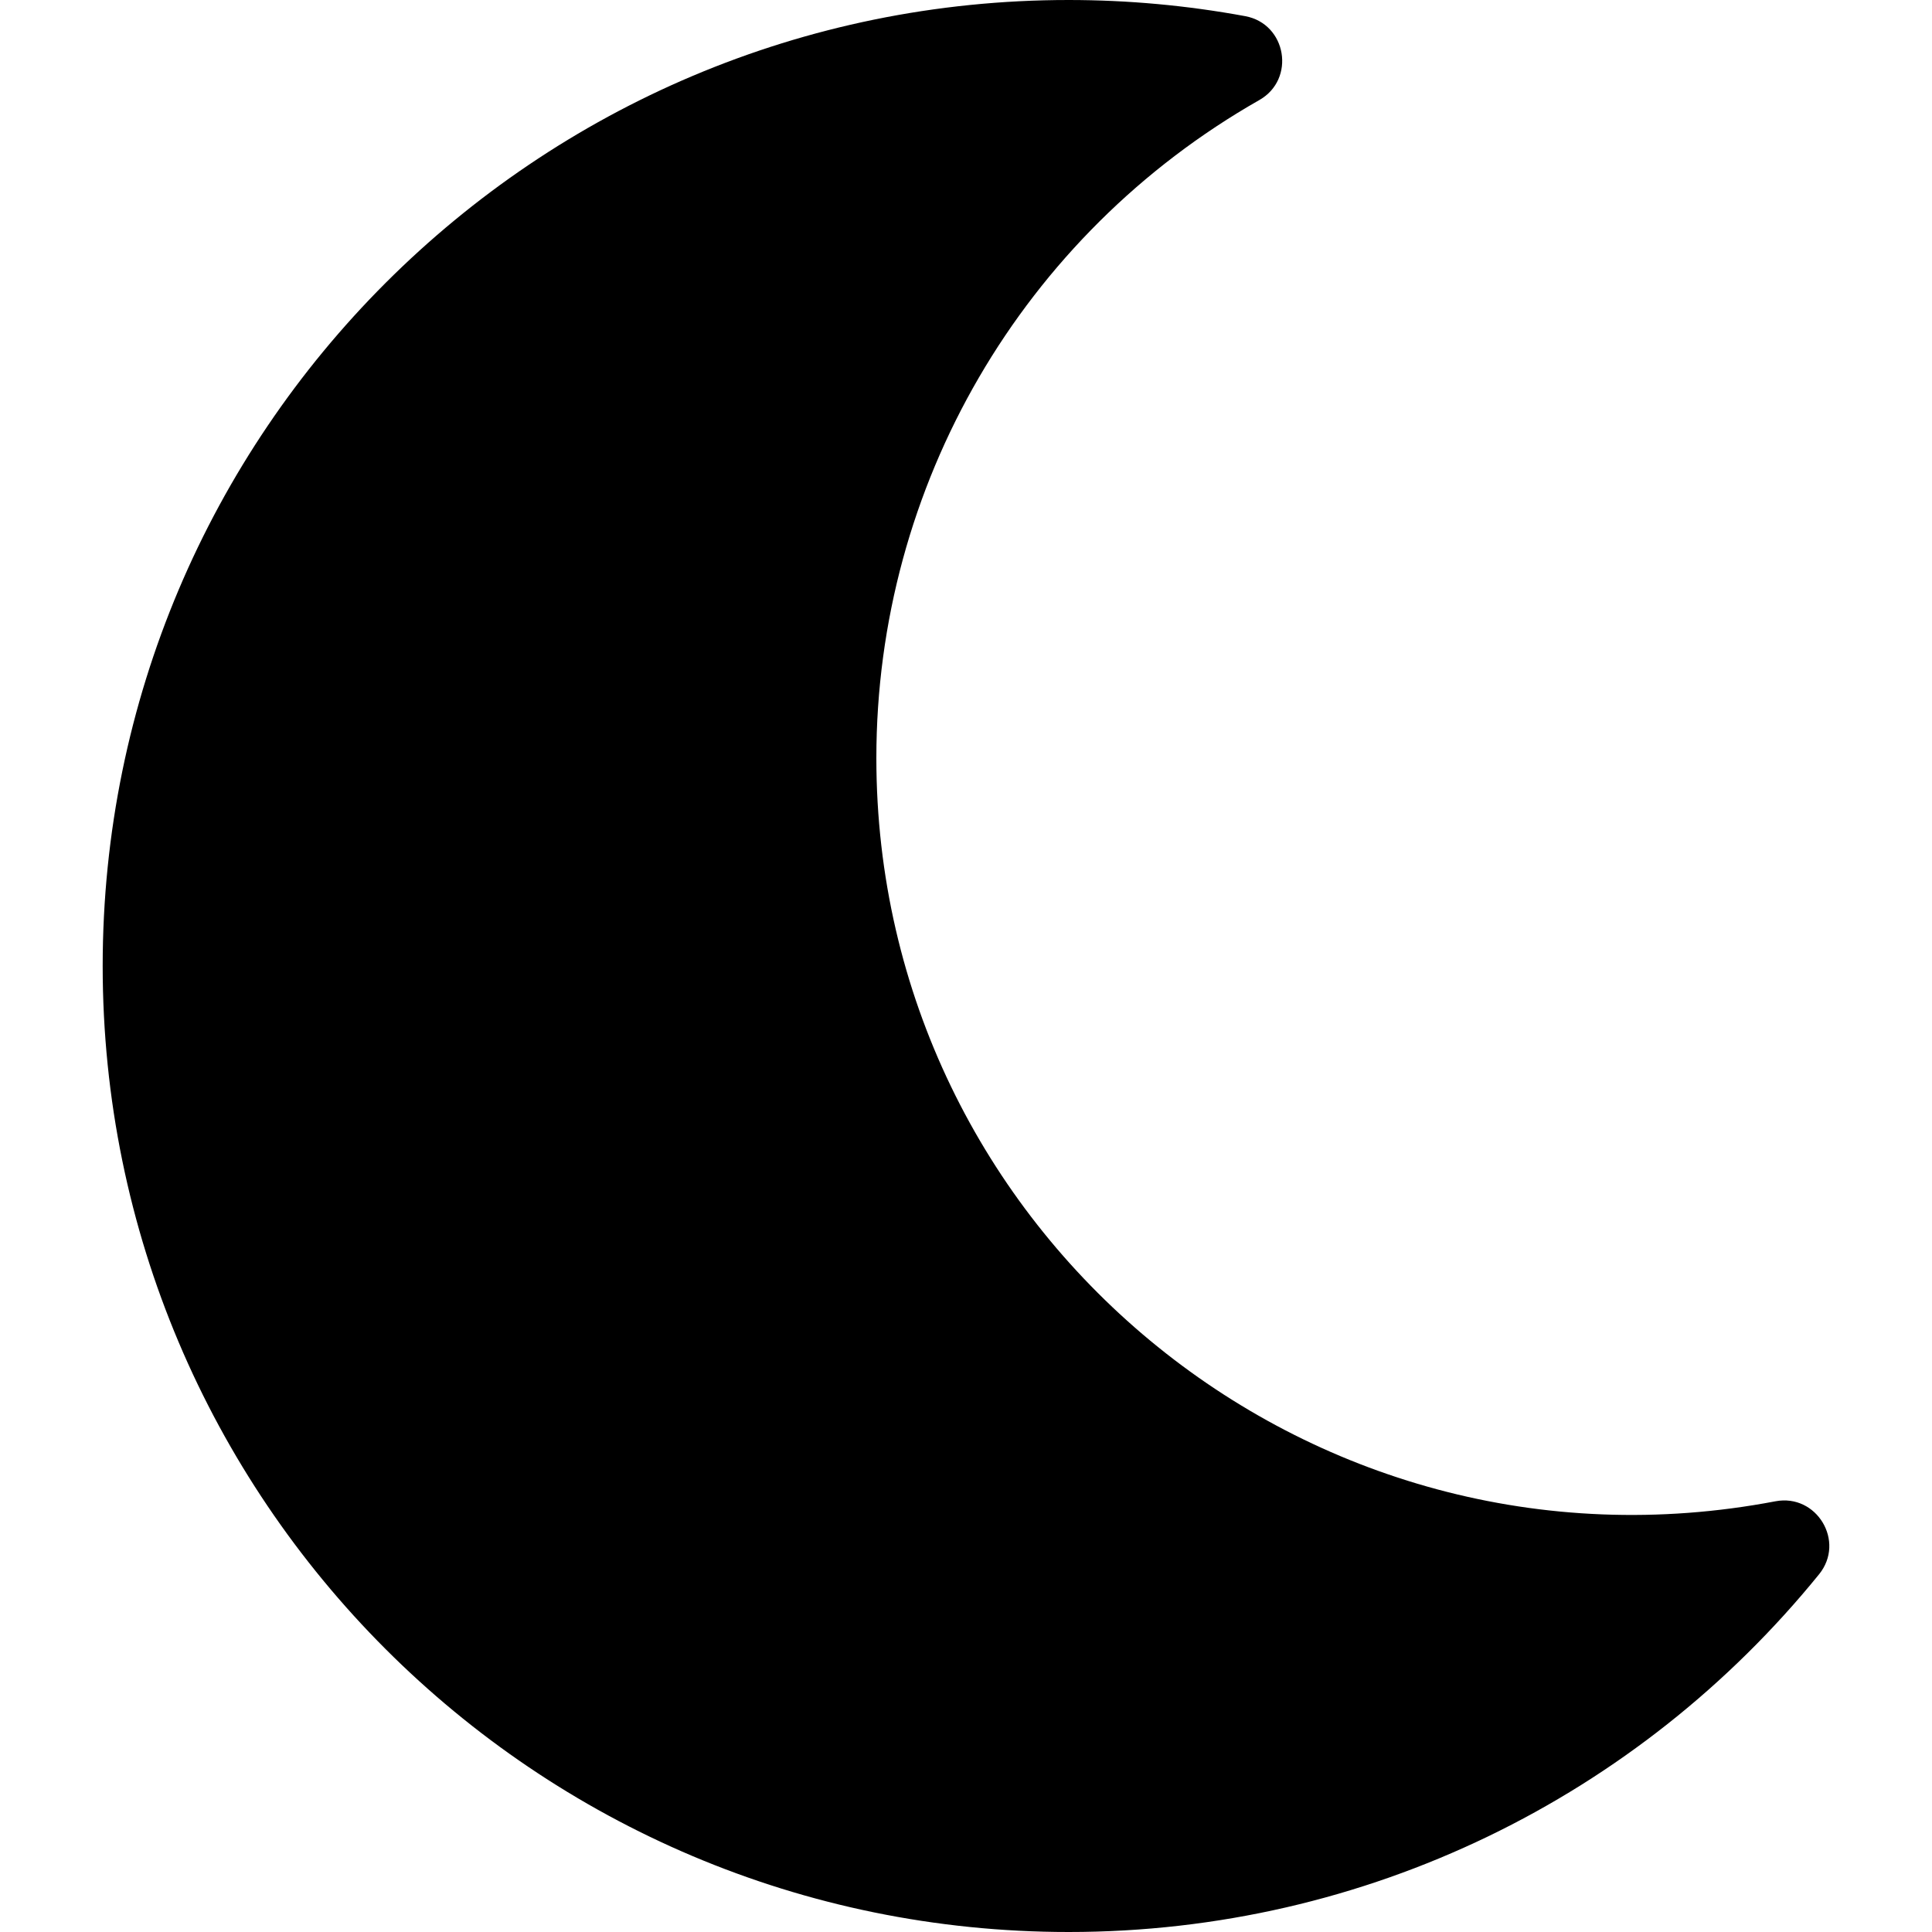
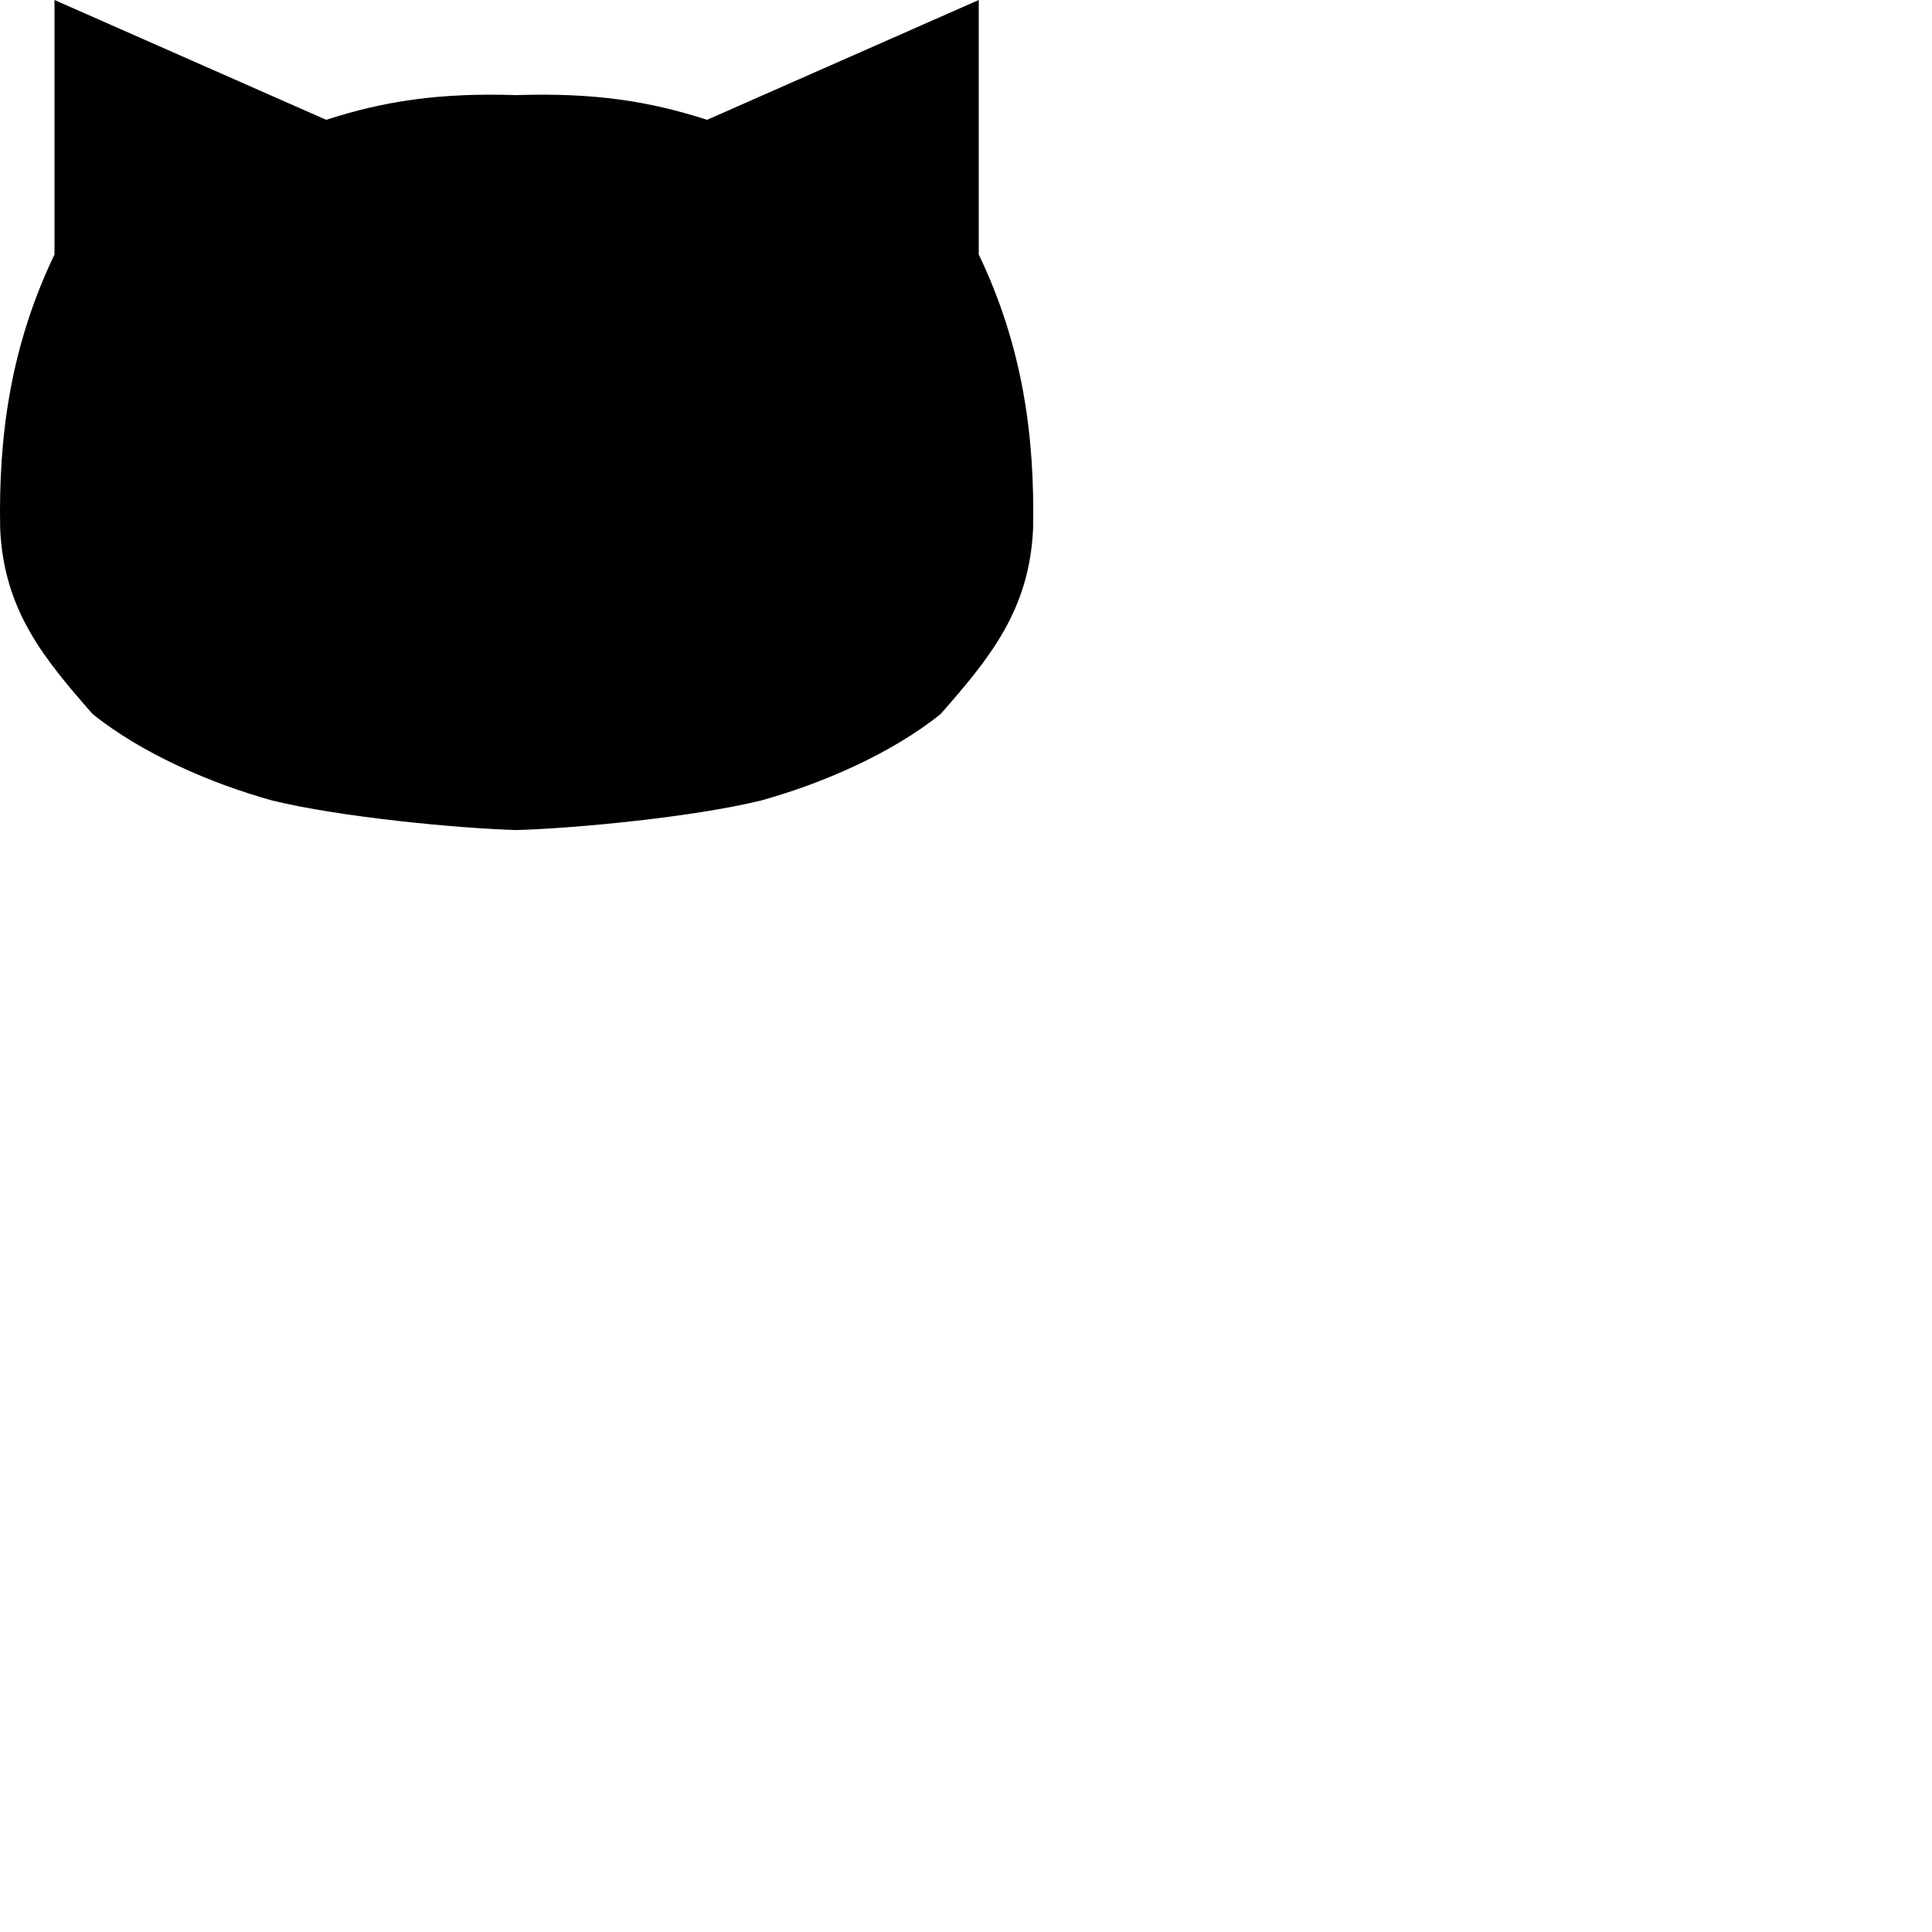
<svg xmlns="http://www.w3.org/2000/svg" viewBox="0 0 512 512">
-   <path d="M283.211 512c78.962 0 151.079-35.925 198.857-94.792 7.068-8.708-.639-21.43-11.562-19.35-124.203 23.654-238.262-71.576-238.262-196.954 0-72.222 38.662-138.635 101.498-174.394 9.686-5.512 7.25-20.197-3.756-22.23A258.156 258.156 0 0 0 283.211 0c-141.309 0-256 114.511-256 256 0 141.309 114.511 256 256 256z" />
+   <path d="M136.912 219.972C152.801 219.515 184.104 216.487 201.78 212.115C217.613 207.716 236.078 199.846 249.3 189.202C262.021 174.664 272.802 161.89 273.78 140.101C274.244 115.66 271.077 91.873 259.38 67.432L259.38 2.58431e-14L187.38 31.752C172.131 26.828 157.604 24.534 136.912 25.205C116.219 24.534 101.693 26.828 86.443 31.752L14.443 0L14.443 67.432C2.746 91.873 -0.42 115.66 0.043 140.101C1.021 161.89 11.802 174.664 24.523 189.202C37.745 199.846 56.21 207.716 72.043 212.115C89.719 216.487 121.022 219.515 136.912 219.972Z" />
</svg>
